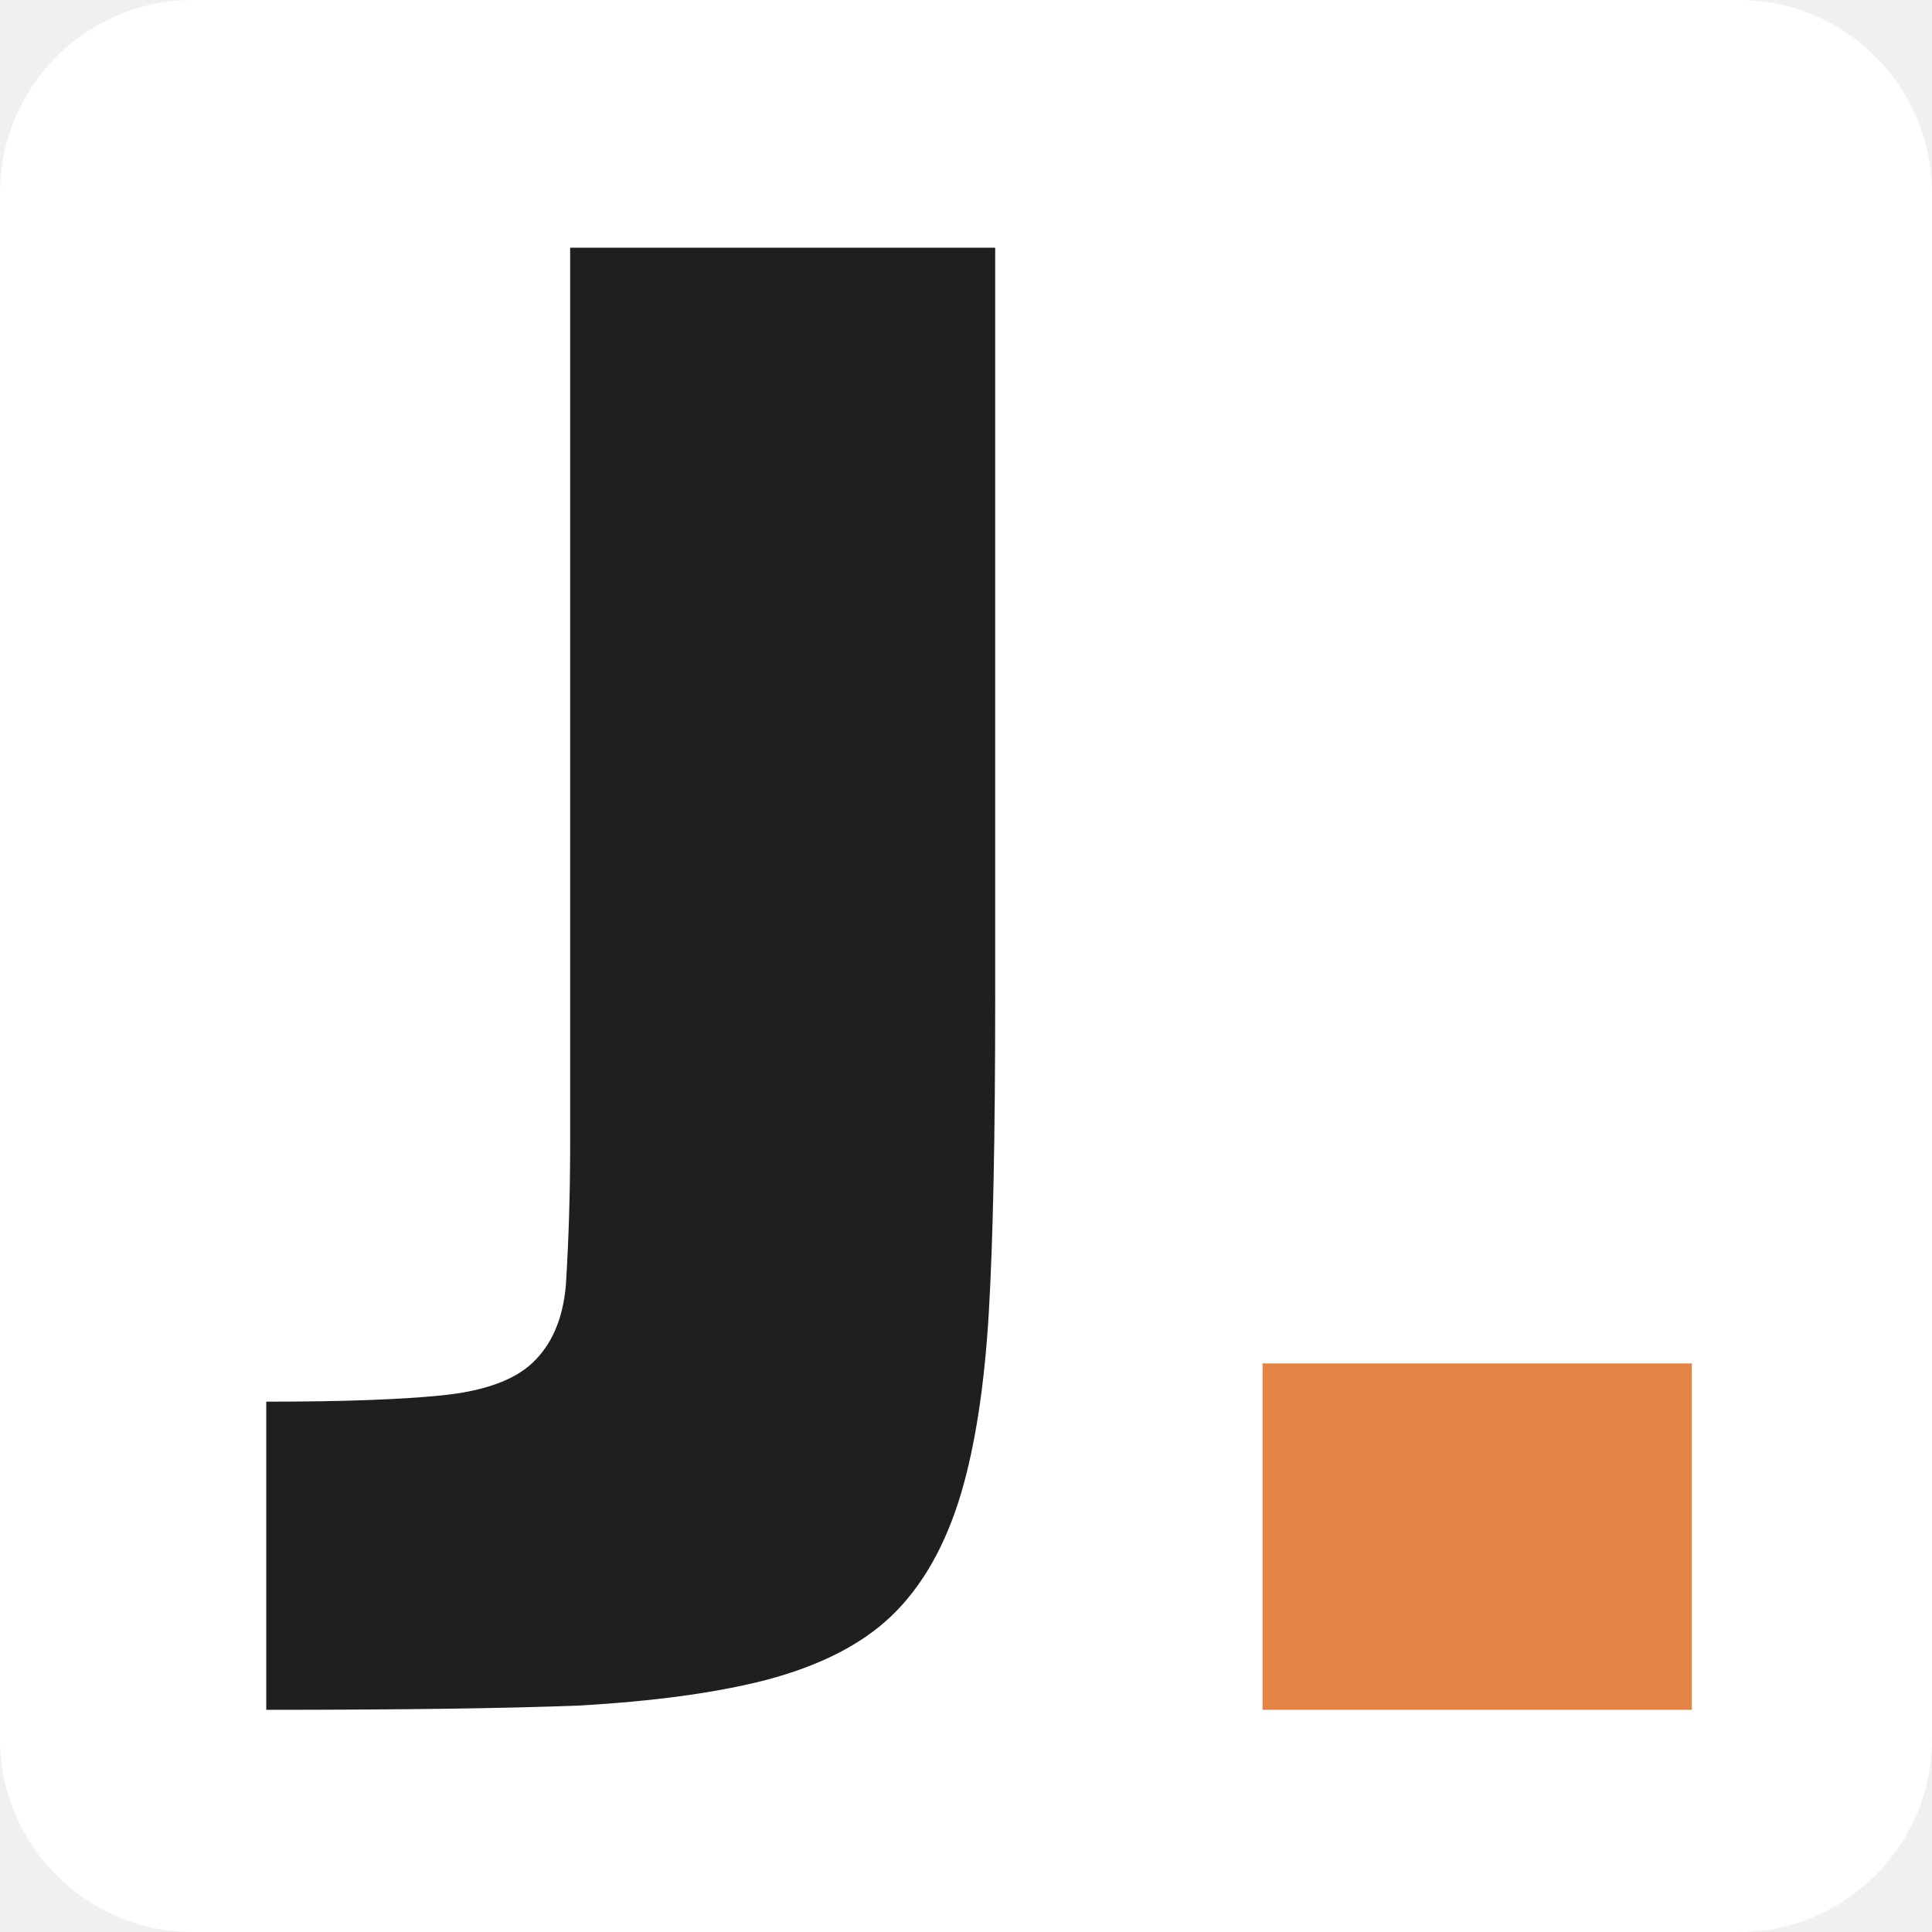
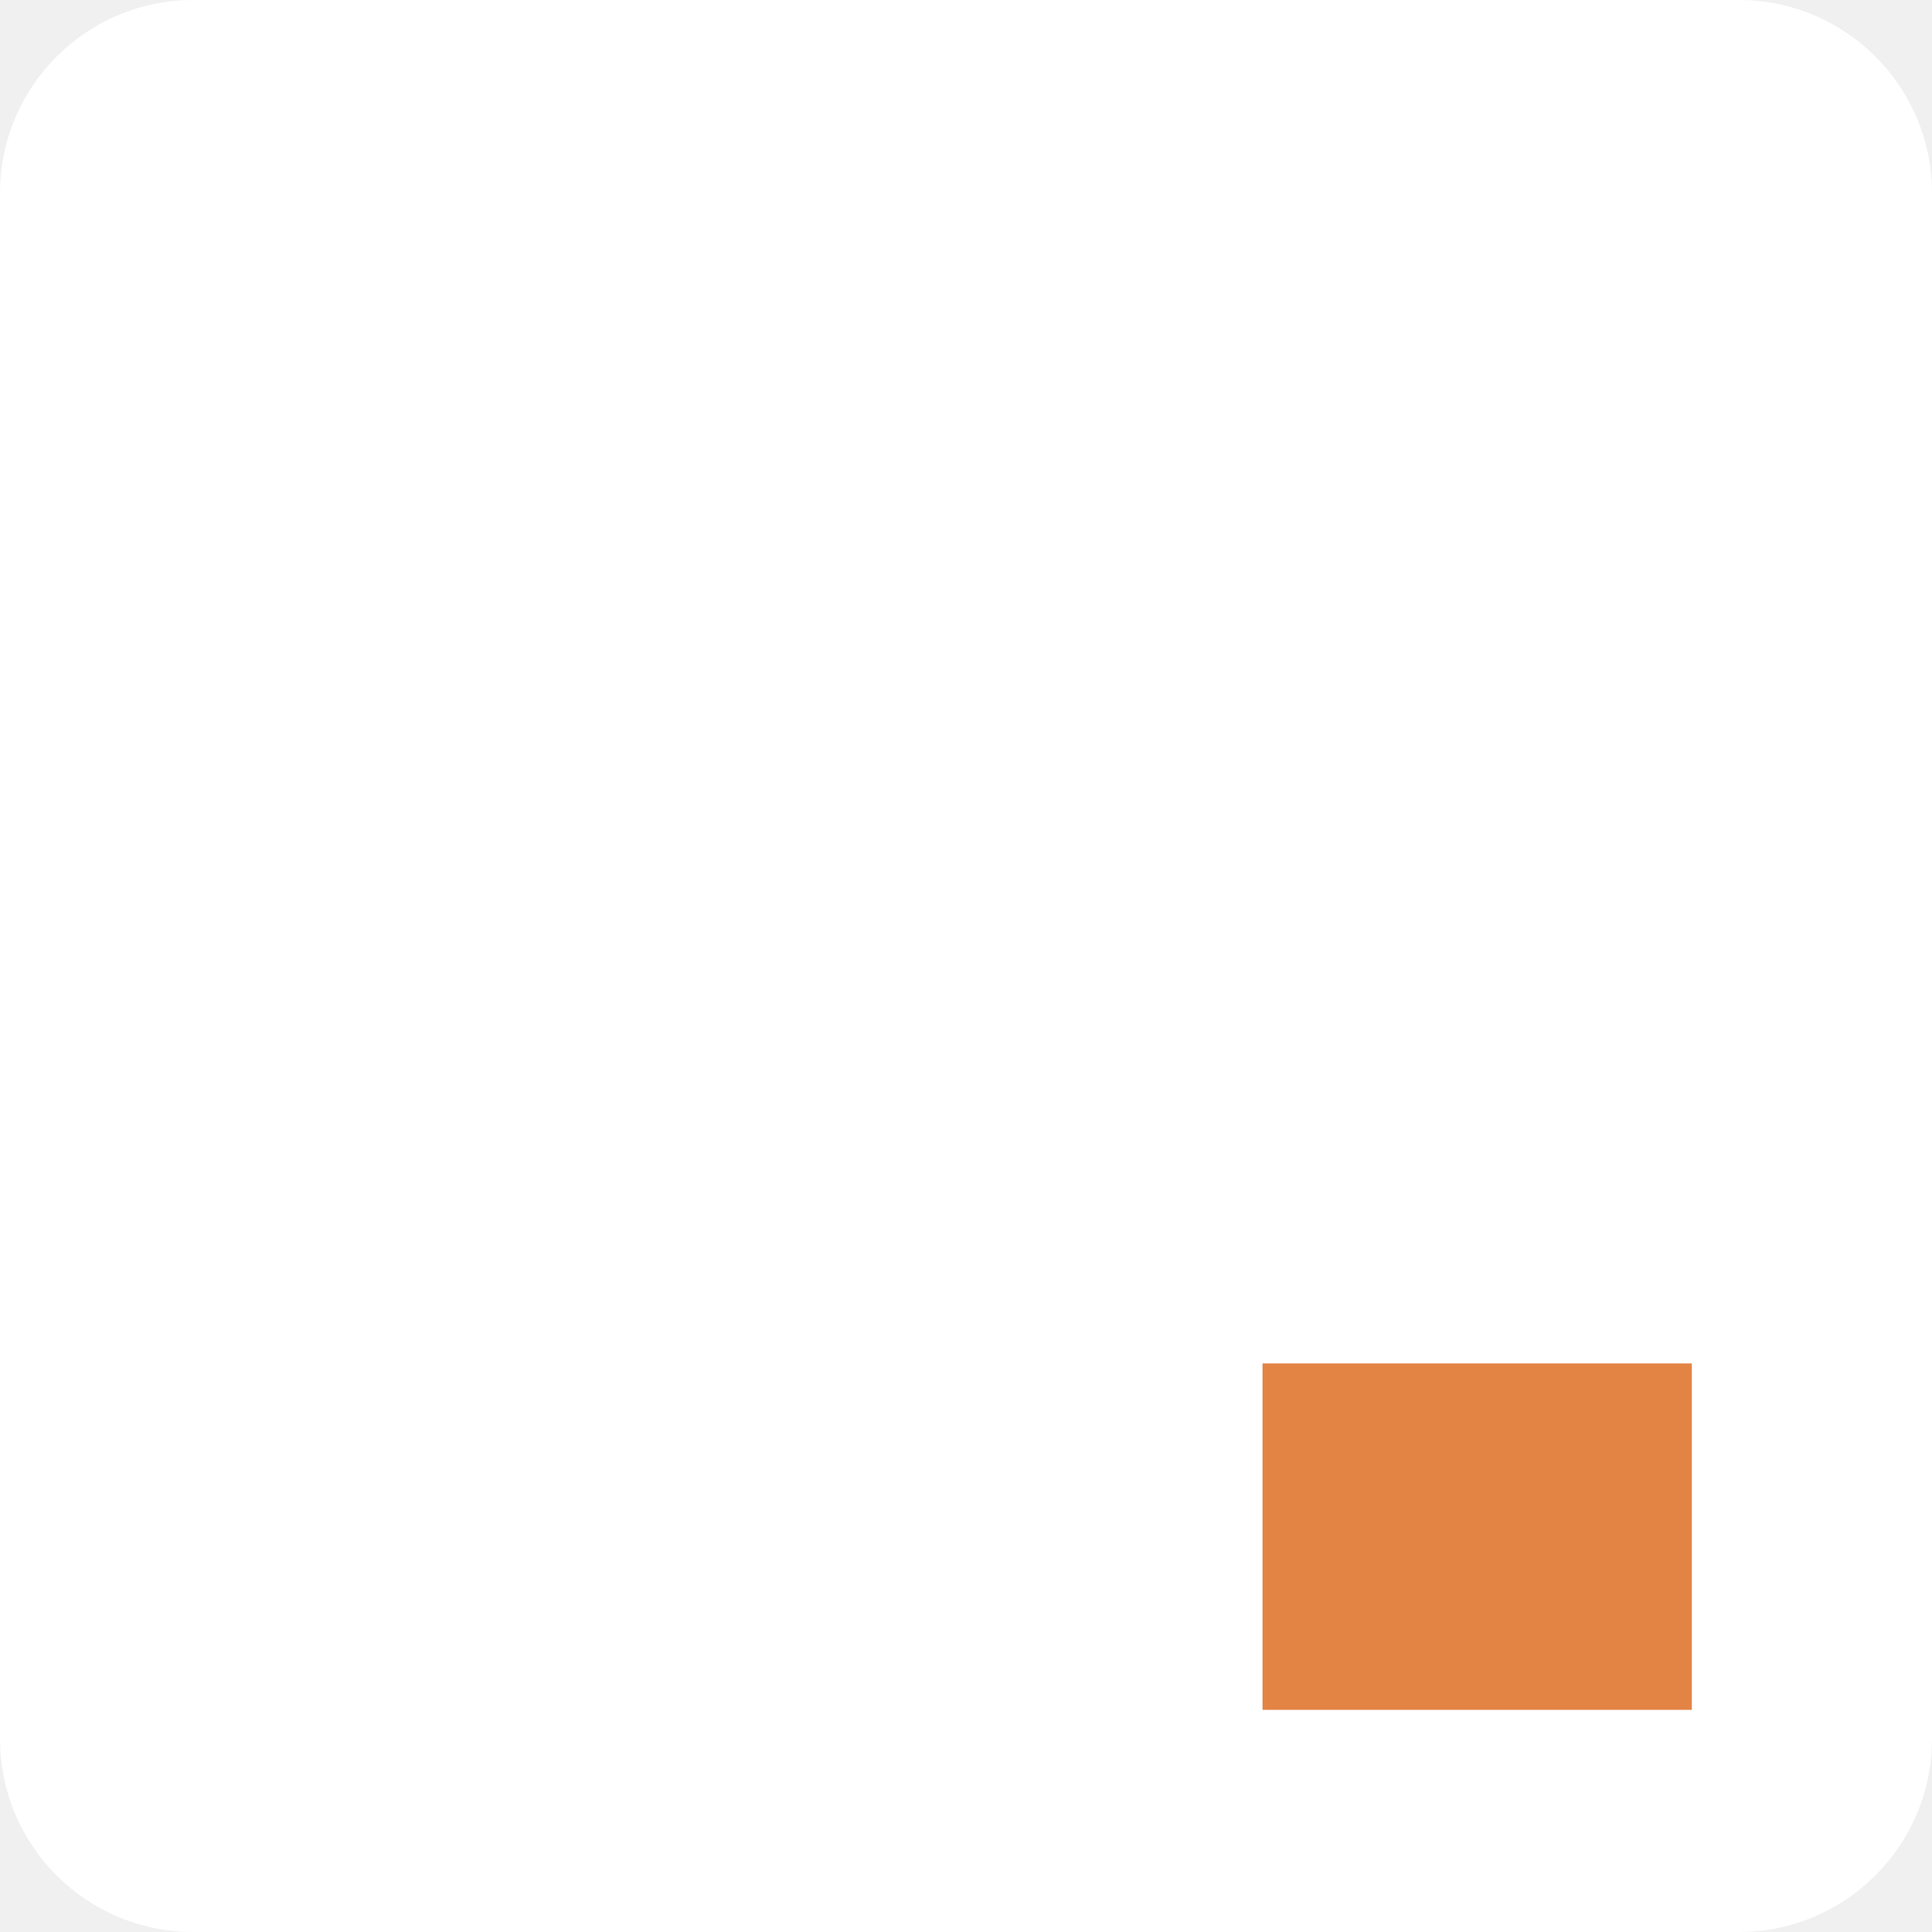
- <svg xmlns="http://www.w3.org/2000/svg" width="100" height="100" viewBox="0 0 100 100" fill="none">
-   <g clip-path="url(#clip0_71_50)">
-     <rect width="100" height="100" rx="10" fill="white" />
-     <path d="M13.781 72.55C17.741 72.55 20.784 72.44 22.911 72.22C25.037 72 26.577 71.45 27.531 70.57C28.557 69.617 29.144 68.26 29.291 66.5C29.437 64.153 29.511 61.733 29.511 59.24V12.82H51.511V51.76C51.511 58.8 51.401 64.19 51.181 67.93C50.961 71.67 50.484 74.787 49.751 77.28C48.944 79.993 47.734 82.12 46.121 83.66C44.581 85.127 42.417 86.227 39.631 86.96C37.064 87.62 33.837 88.06 29.951 88.28C26.137 88.427 20.747 88.5 13.781 88.5V72.55Z" fill="#1F1F1F" />
-     <path d="M65.349 70.57H87.569V88.5H65.349V70.57Z" fill="#E38445" />
+ <svg xmlns="http://www.w3.org/2000/svg" width="100" height="100" viewBox="0 0 100 100" fill="none" version="1.1" id="svg2">
+   <g clip-path="url(#clip0_71_50)" id="g2">
+     <rect width="100" height="100" rx="10" fill="white" id="rect1" />
+     <text xml:space="preserve" style="font-style:normal;font-variant:normal;font-weight:bold;font-stretch:semi-condensed;font-size:106.824px;font-family:Bahnschrift;-inkscape-font-specification:'Bahnschrift, Bold Semi-Condensed @wght=700,wdth=87';font-variant-ligatures:none;font-variant-caps:normal;font-variant-numeric:normal;font-variant-east-asian:normal;font-variation-settings:'wdth' 87, 'wght' 700;text-align:center;letter-spacing:0px;writing-mode:lr-tb;direction:ltr;text-anchor:middle;fill:#1f1f1f;fill-opacity:1;stroke-width:10;stroke-linecap:round;stroke-linejoin:round" x="31.922" y="88.524" id="text2">
+       <tspan id="tspan2" x="31.922" y="88.524" style="font-style:normal;font-variant:normal;font-weight:bold;font-stretch:semi-condensed;font-size:106.824px;font-family:Bahnschrift;-inkscape-font-specification:'Bahnschrift, Bold Semi-Condensed @wght=700,wdth=87';font-variant-ligatures:none;font-variant-caps:normal;font-variant-numeric:normal;font-variant-east-asian:normal;font-variation-settings:'wdth' 87, 'wght' 700;fill:#1f1f1f;fill-opacity:1;stroke-width:10">F</tspan>
+     </text>
+     <path d="M65.349 70.57H87.569V88.5H65.349V70.57Z" fill="#E38445" id="path2" />
  </g>
-   <defs>
+   <defs id="defs2">
    <clipPath id="clip0_71_50">
-       <rect width="100" height="100" rx="10" fill="white" />
+       <rect width="100" height="100" rx="10" fill="white" id="rect2" />
    </clipPath>
  </defs>
</svg>
